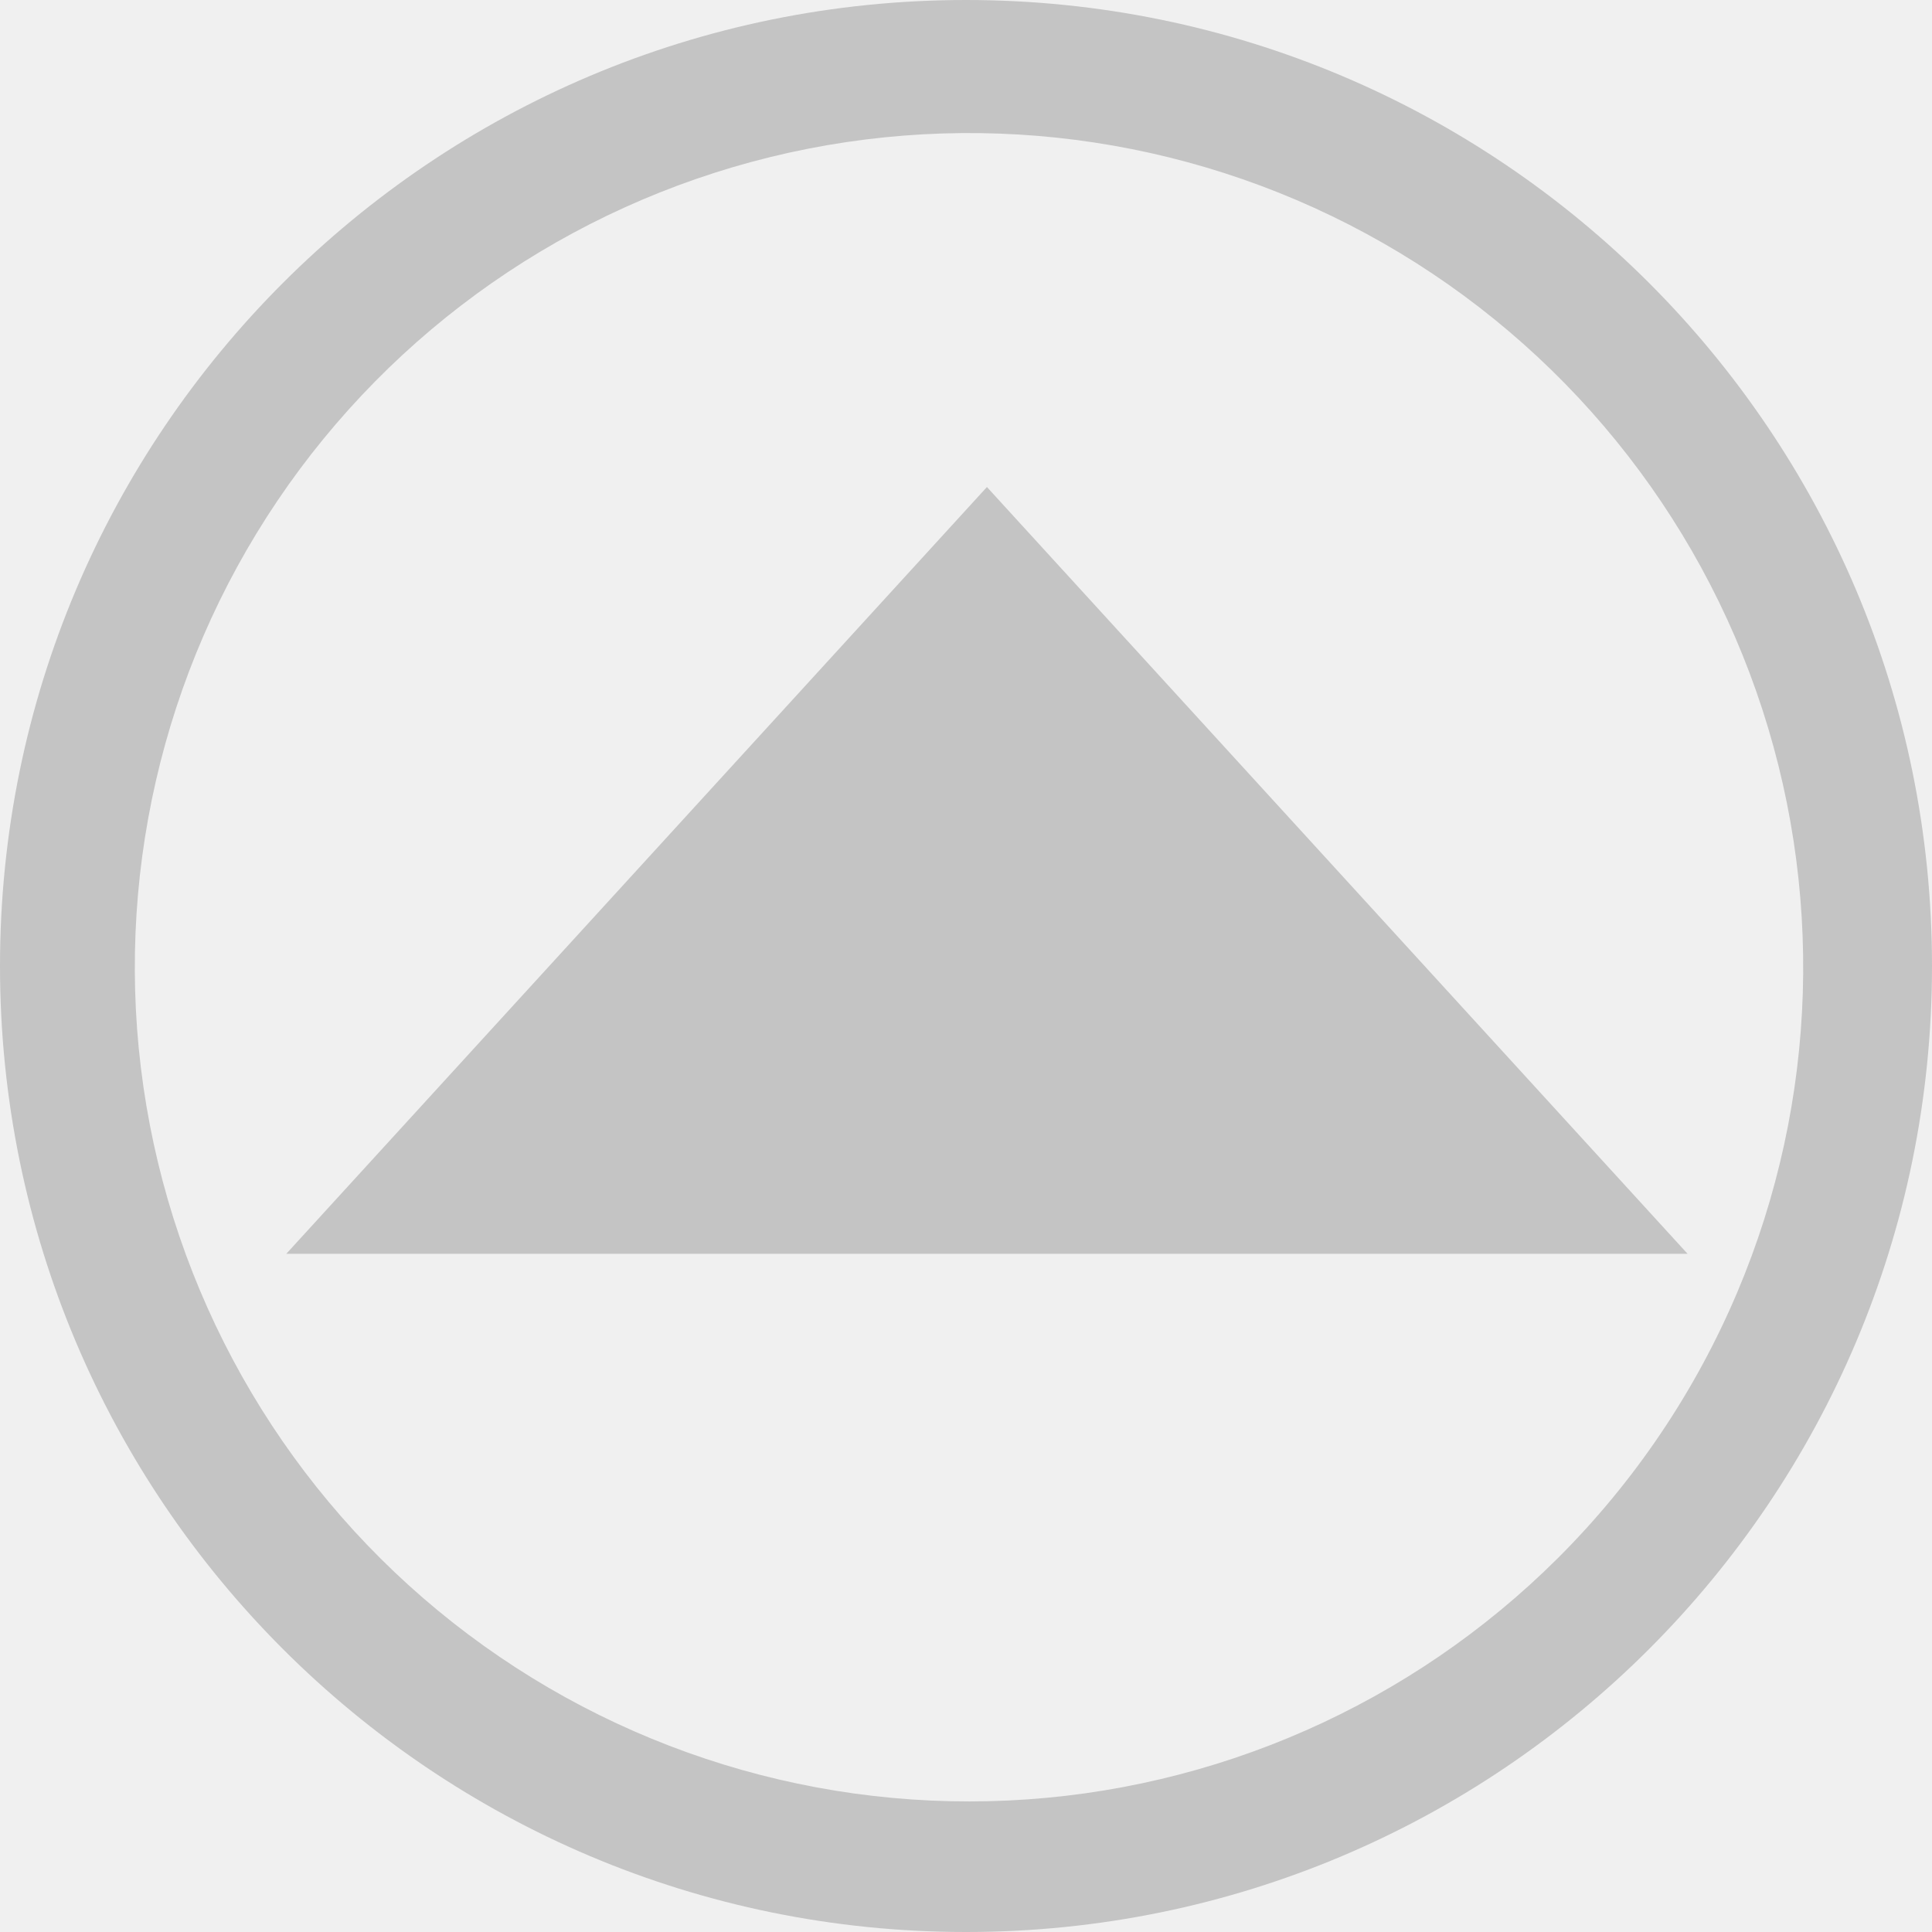
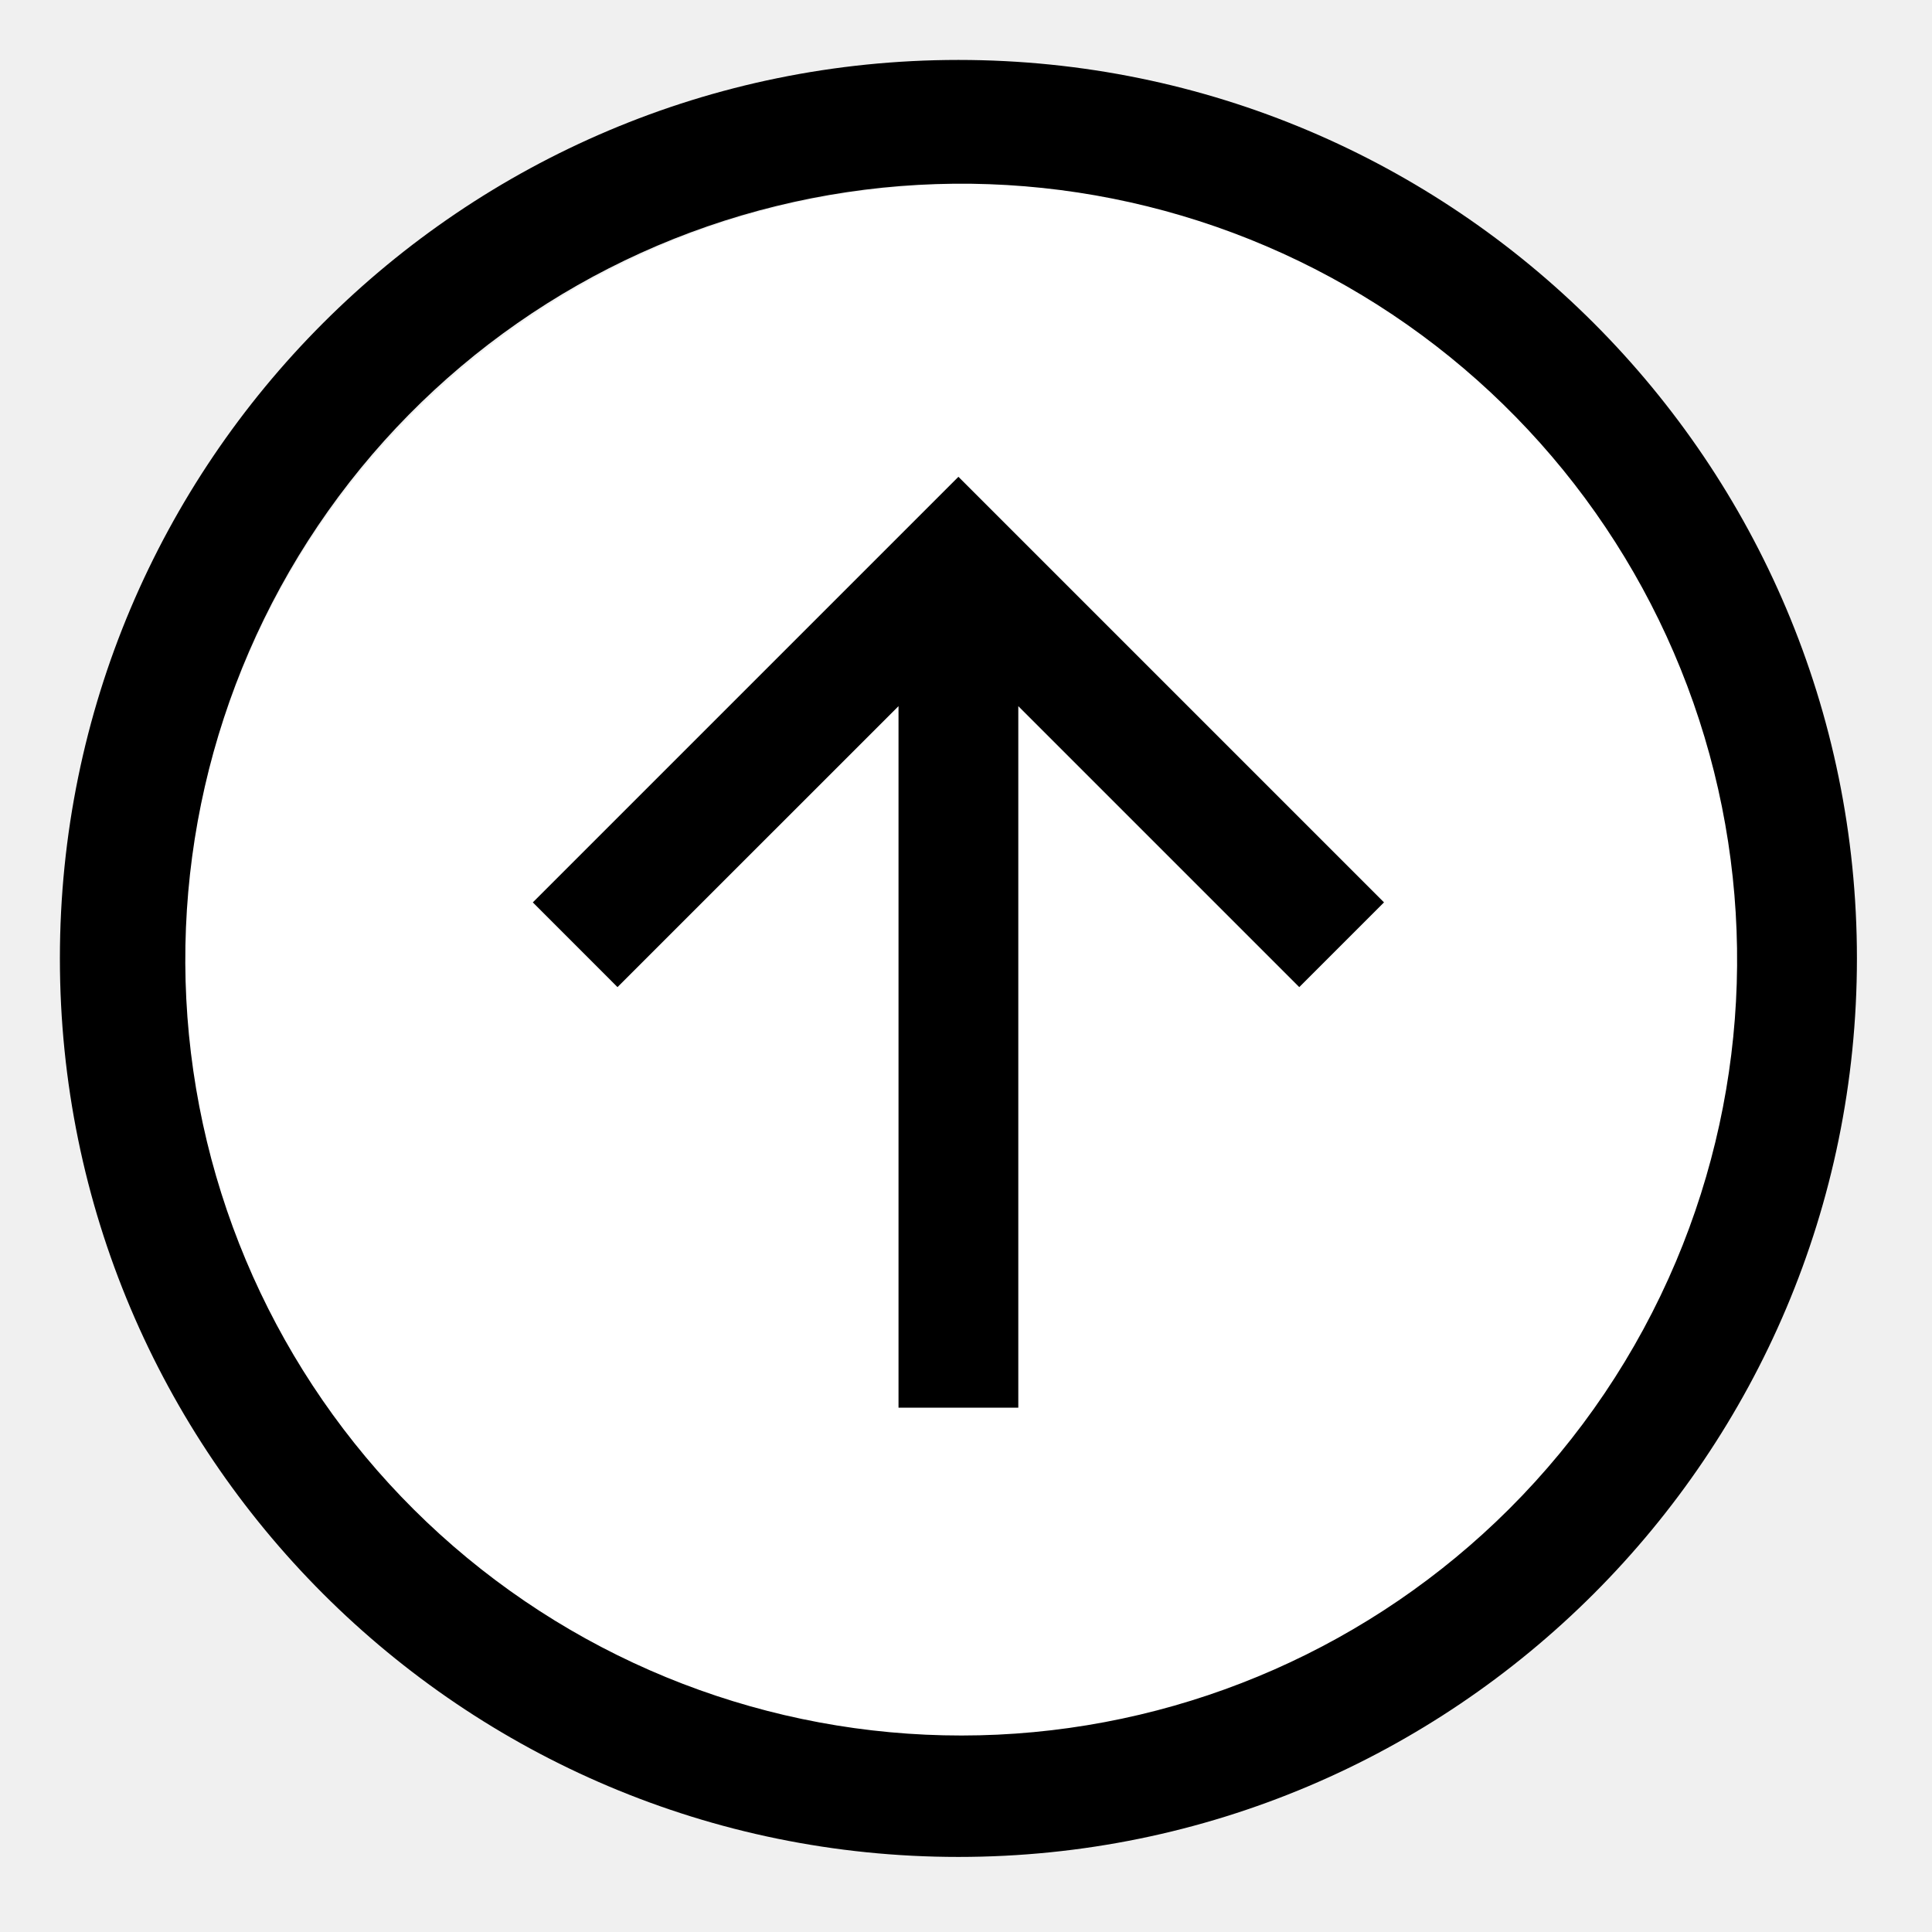
- <svg xmlns="http://www.w3.org/2000/svg" width="300" height="300" viewBox="0 0 300 300" fill="none">
-   <path d="M150 0C67.157 0 0 67.157 0 150C0 232.843 67.157 300 150 300C232.843 300 300 232.843 300 150C300 67.157 232.843 0 150 0ZM241.924 241.924C219.13 264.649 188.692 278.075 156.541 279.584C124.39 281.093 92.828 270.578 68.006 250.088C43.184 229.598 26.879 200.6 22.269 168.745C17.659 136.89 25.074 104.46 43.069 77.774C61.065 51.087 88.35 32.056 119.611 24.389C150.871 16.722 183.866 20.967 212.167 36.299C240.468 51.63 262.047 76.949 272.7 107.322C283.353 137.694 282.316 170.945 269.792 200.596C263.265 216.045 253.8 230.081 241.924 241.924Z" fill="#C4C4C4" />
-   <path d="M153.25 75.625L262.044 194.688H44.456L153.25 75.625Z" fill="#C4C4C4" />
+ <svg xmlns="http://www.w3.org/2000/svg" width="42" height="42" viewBox="0 0 42 42" fill="none">
+   <circle cx="21" cy="21" r="17" fill="white" />
+   <path d="M20.835 1.303C10.047 1.303 1.302 10.048 1.302 20.835C1.302 31.623 10.047 40.368 20.835 40.368C31.623 40.368 40.368 31.623 40.368 20.835C40.368 10.048 31.623 1.303 20.835 1.303ZM32.805 32.806C29.837 35.765 25.873 37.513 21.687 37.71C17.5 37.906 13.39 36.537 10.158 33.869C6.926 31.201 4.802 27.425 4.202 23.276C3.602 19.128 4.567 14.905 6.911 11.43C9.254 7.955 12.807 5.477 16.878 4.479C20.948 3.48 25.245 4.033 28.93 6.03C32.616 8.026 35.426 11.323 36.813 15.278C38.2 19.233 38.065 23.563 36.434 27.424C35.584 29.436 34.352 31.264 32.805 32.806Z" fill="black" />
+   <path d="M11.583 19.617L13.424 21.459L19.533 15.351V30.602H22.137V15.351L28.245 21.459L30.087 19.617L20.835 10.365L11.583 19.617V19.617Z" fill="black" />
</svg>
